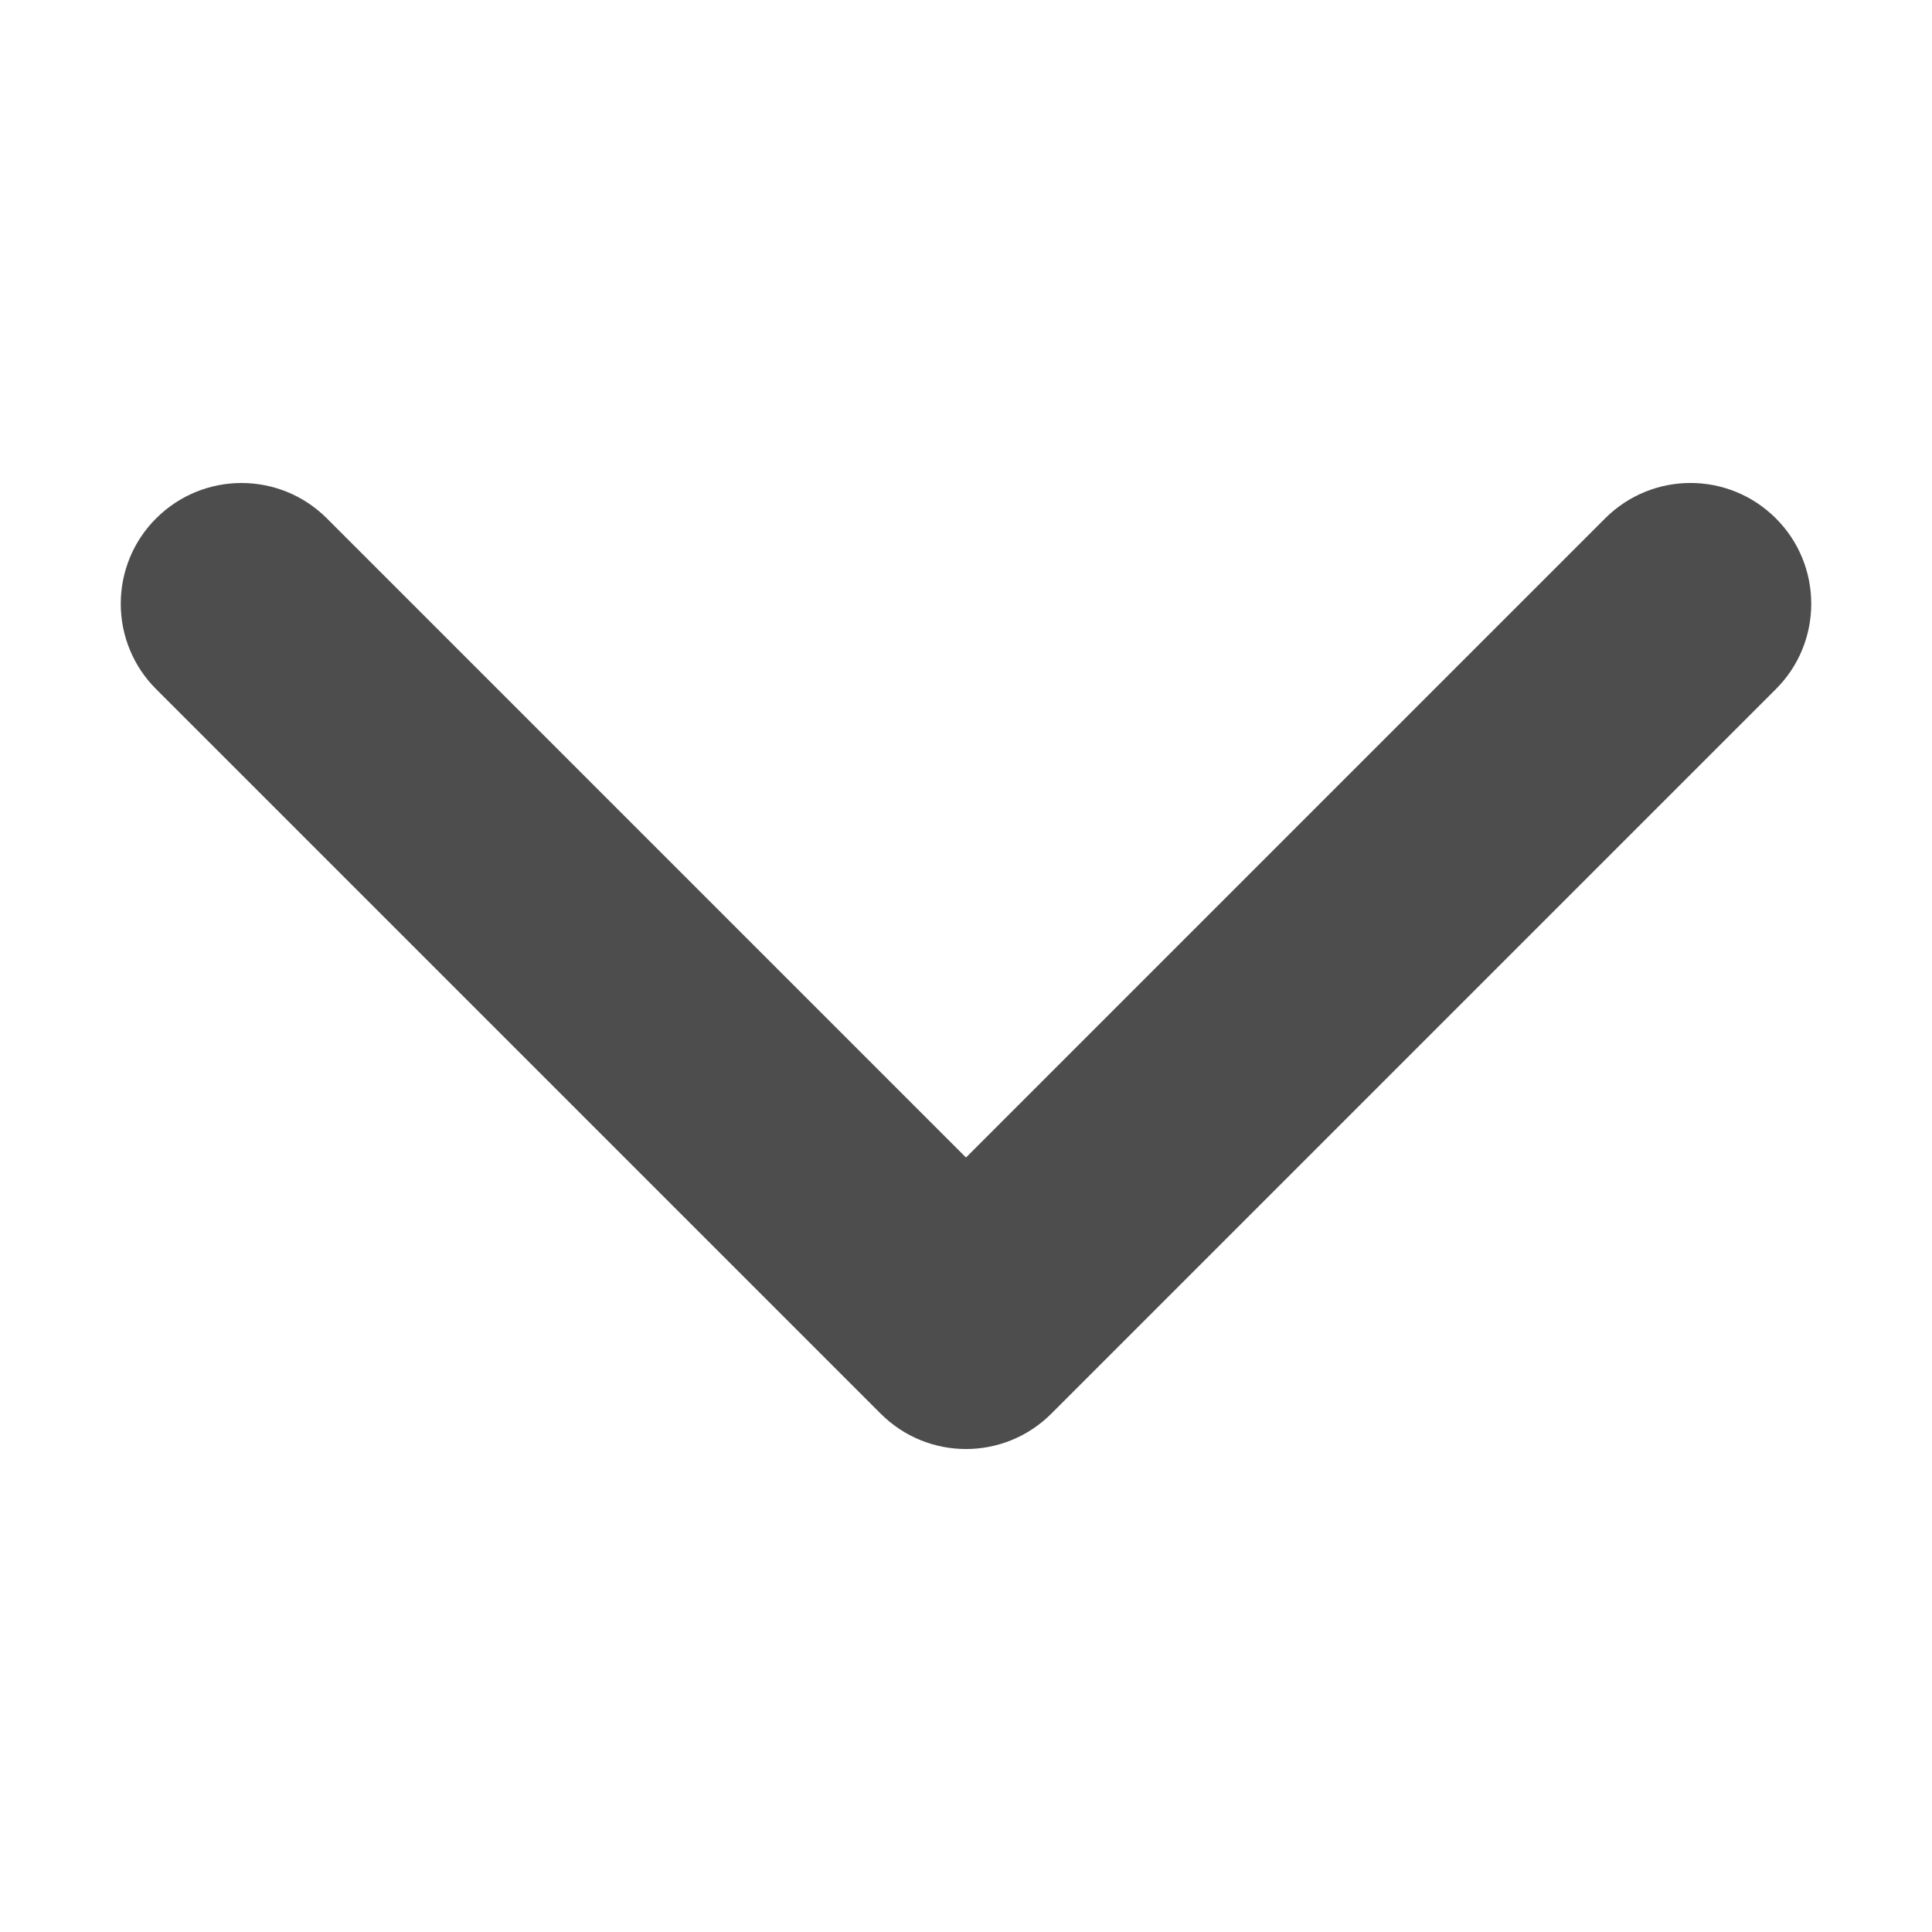
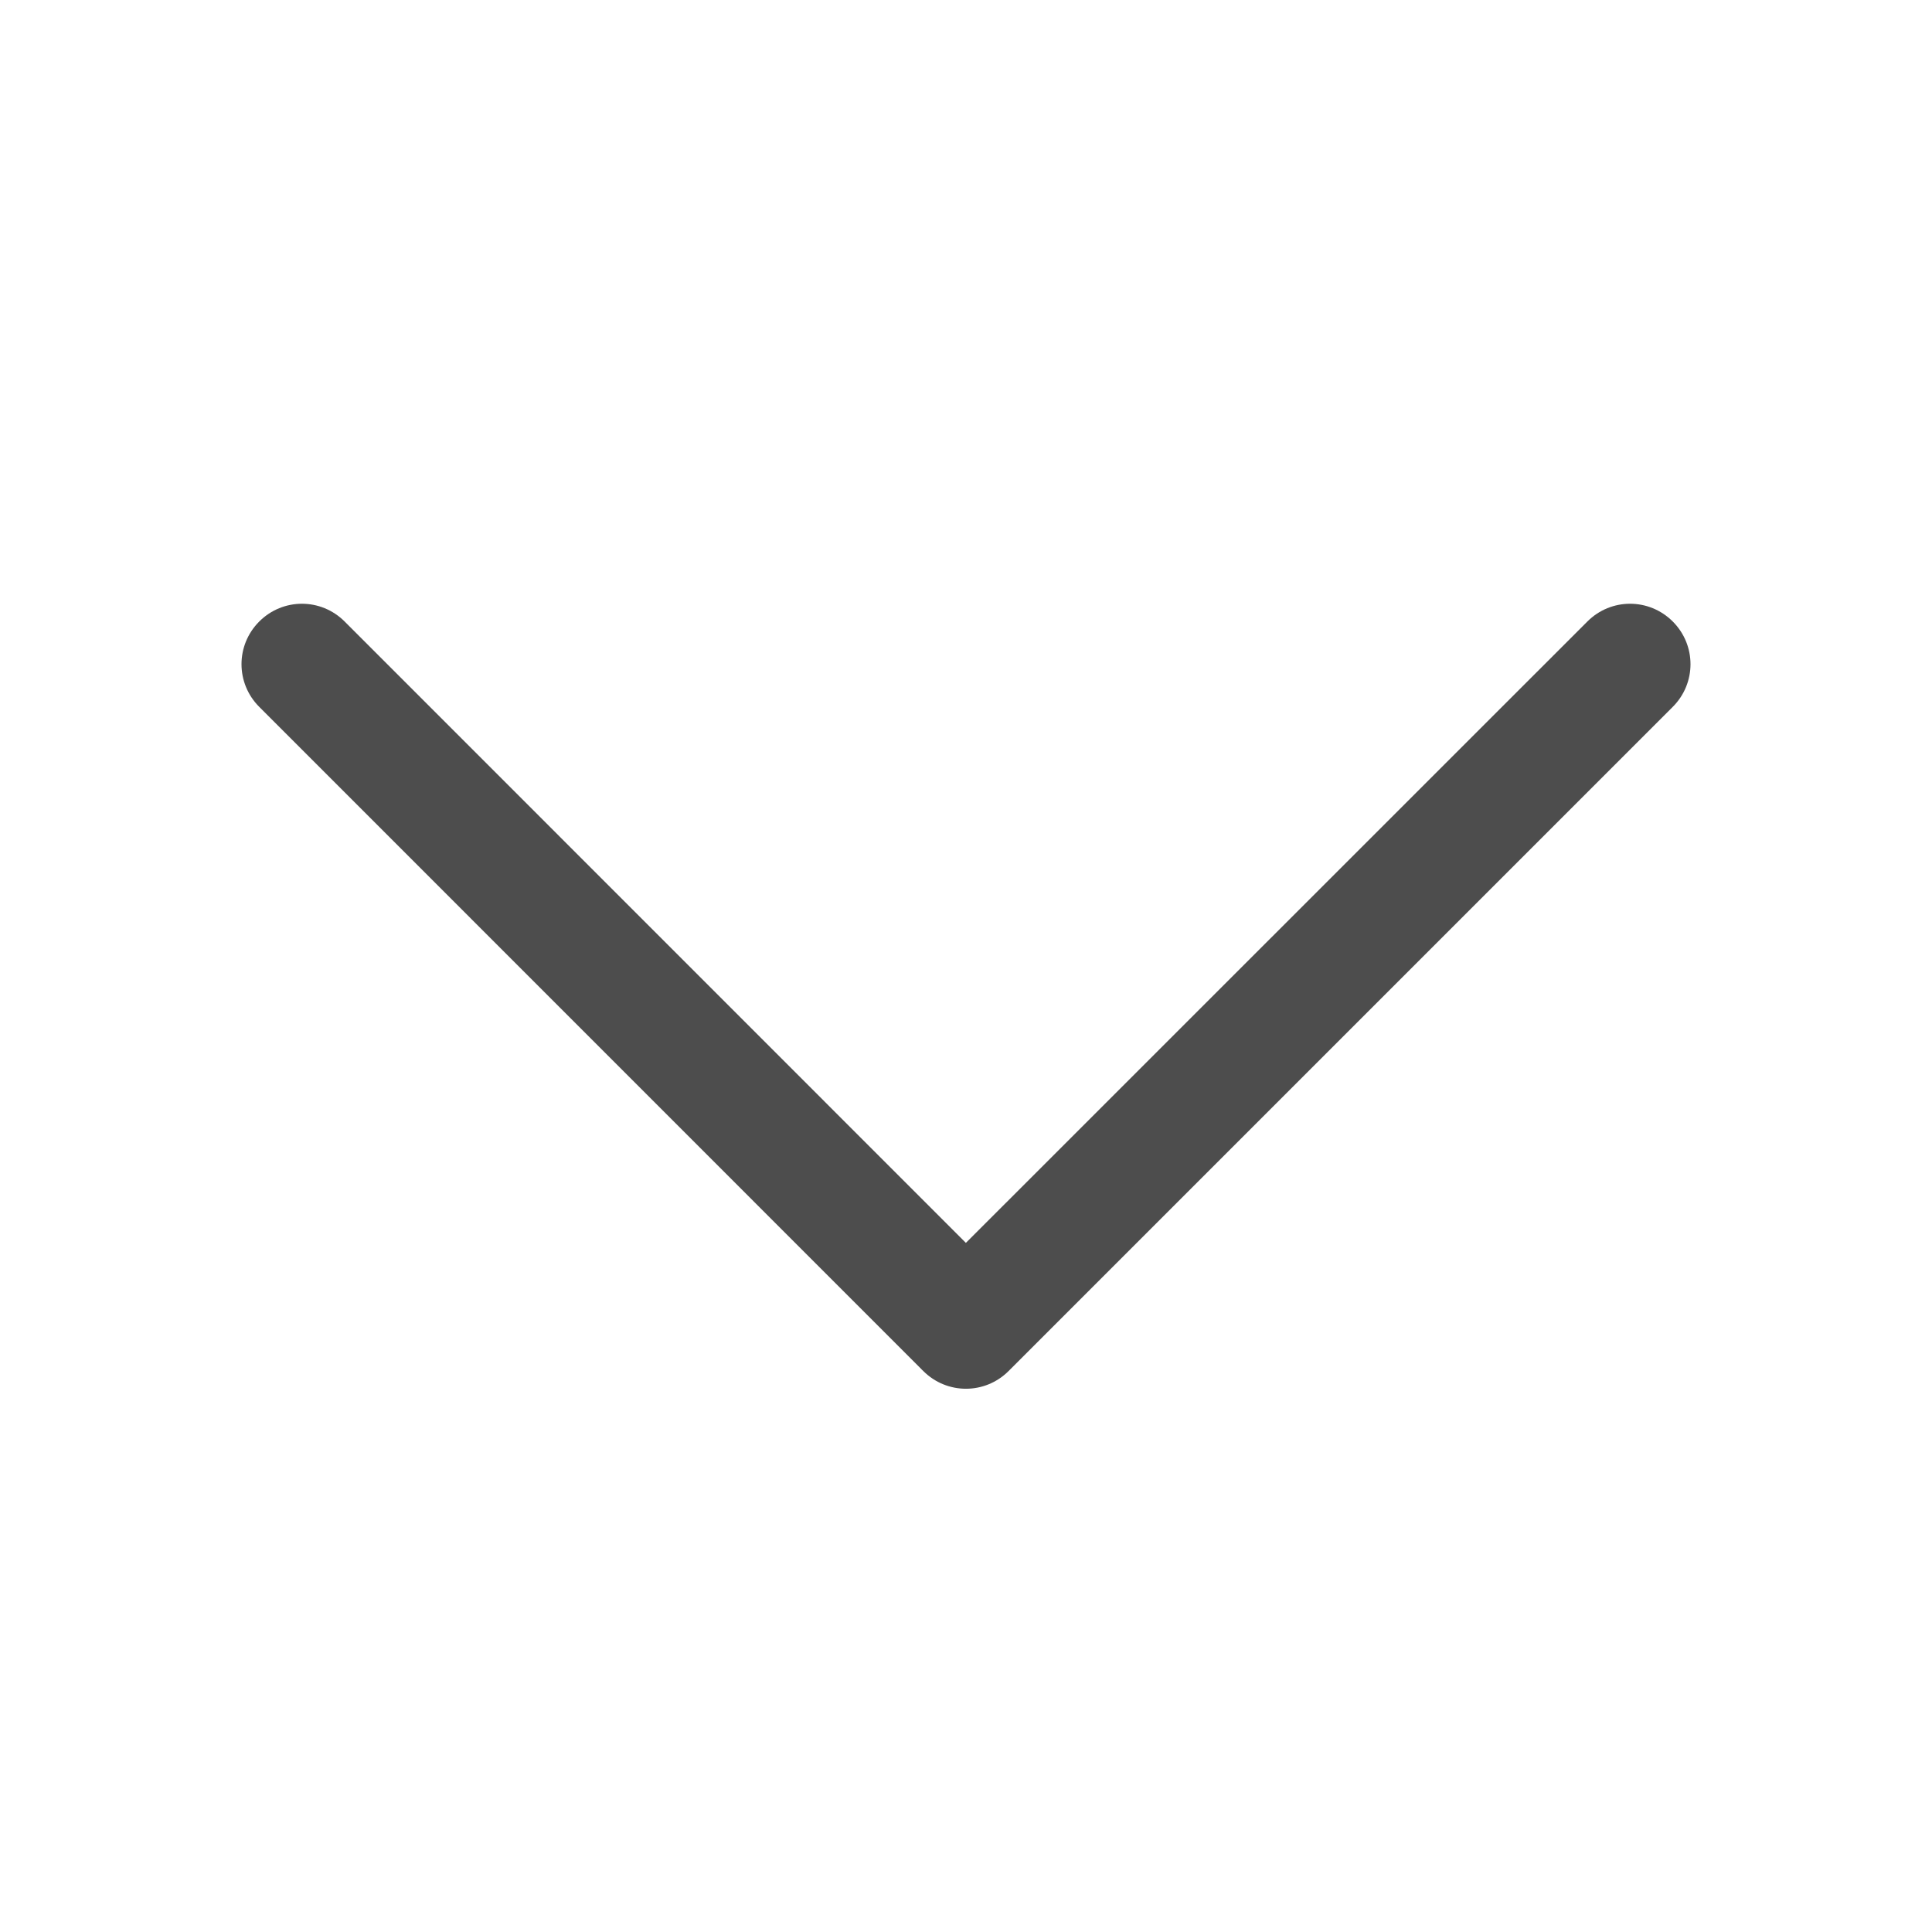
- <svg xmlns="http://www.w3.org/2000/svg" height="16px" viewBox="0 0 16 16" width="16px" version="1.1" id="svg1">
-   <defs id="defs1">
+ <svg xmlns="http://www.w3.org/2000/svg" width="16" height="16" viewBox="0 0 16 16" version="1.1" id="svg11945">
+   <defs id="defs11942">
    <style id="current-color-scheme" type="text/css">
-         .ColorScheme-Text { color:#4d4d4d; } .ColorScheme-Highlight { color:#4285f4; } .ColorScheme-NeutralText { color:#ff9800; } .ColorScheme-PositiveText { color:#4caf50; } .ColorScheme-NegativeText { color:#f44336; }
-      </style>
+         .ColorScheme-Text { color:#4d4d4d; }
+         .ColorScheme-Highlight { color:#4285f4; }
+         .ColorScheme-NeutralText { color:#ff9800; }
+         .ColorScheme-PositiveText { color:#4caf50; }
+         .ColorScheme-NegativeText { color:#f44336; }</style>
  </defs>
-   <path id="path1" style="fill:currentColor" class="ColorScheme-Text" d="M 2 4 C 1.744 4 1.488 4.098 1.293 4.293 C 1.105 4.48 1 4.734 1 5 C 1 5.266 1.105 5.52 1.293 5.707 L 7.293 11.707 C 7.684 12.098 8.316 12.098 8.707 11.707 L 14.707 5.707 C 14.895 5.52 15 5.266 15 5 C 15 4.734 14.895 4.48 14.707 4.293 C 14.316 3.902 13.684 3.902 13.293 4.293 L 8 9.586 L 2.707 4.293 C 2.512 4.098 2.256 4 2 4 z " />
+   <path id="rect923" style="fill:currentColor;fill-opacity:1;stroke-width:5;stroke-linecap:round;stroke-linejoin:round" class="ColorScheme-Text" d="m 8.353,11.354 c -0.196,0.196 -0.511,0.196 -0.707,0 -0.006,-0.006 -0.014,-0.013 -0.019,-0.019 L 2.147,5.854 c -0.196,-0.196 -0.196,-0.511 -3e-7,-0.707 0.196,-0.196 0.511,-0.196 0.707,4e-7 L 7.999,10.293 13.146,5.147 c 0.196,-0.196 0.511,-0.196 0.707,0 0.196,0.196 0.196,0.511 0,0.707 z" />
</svg>
